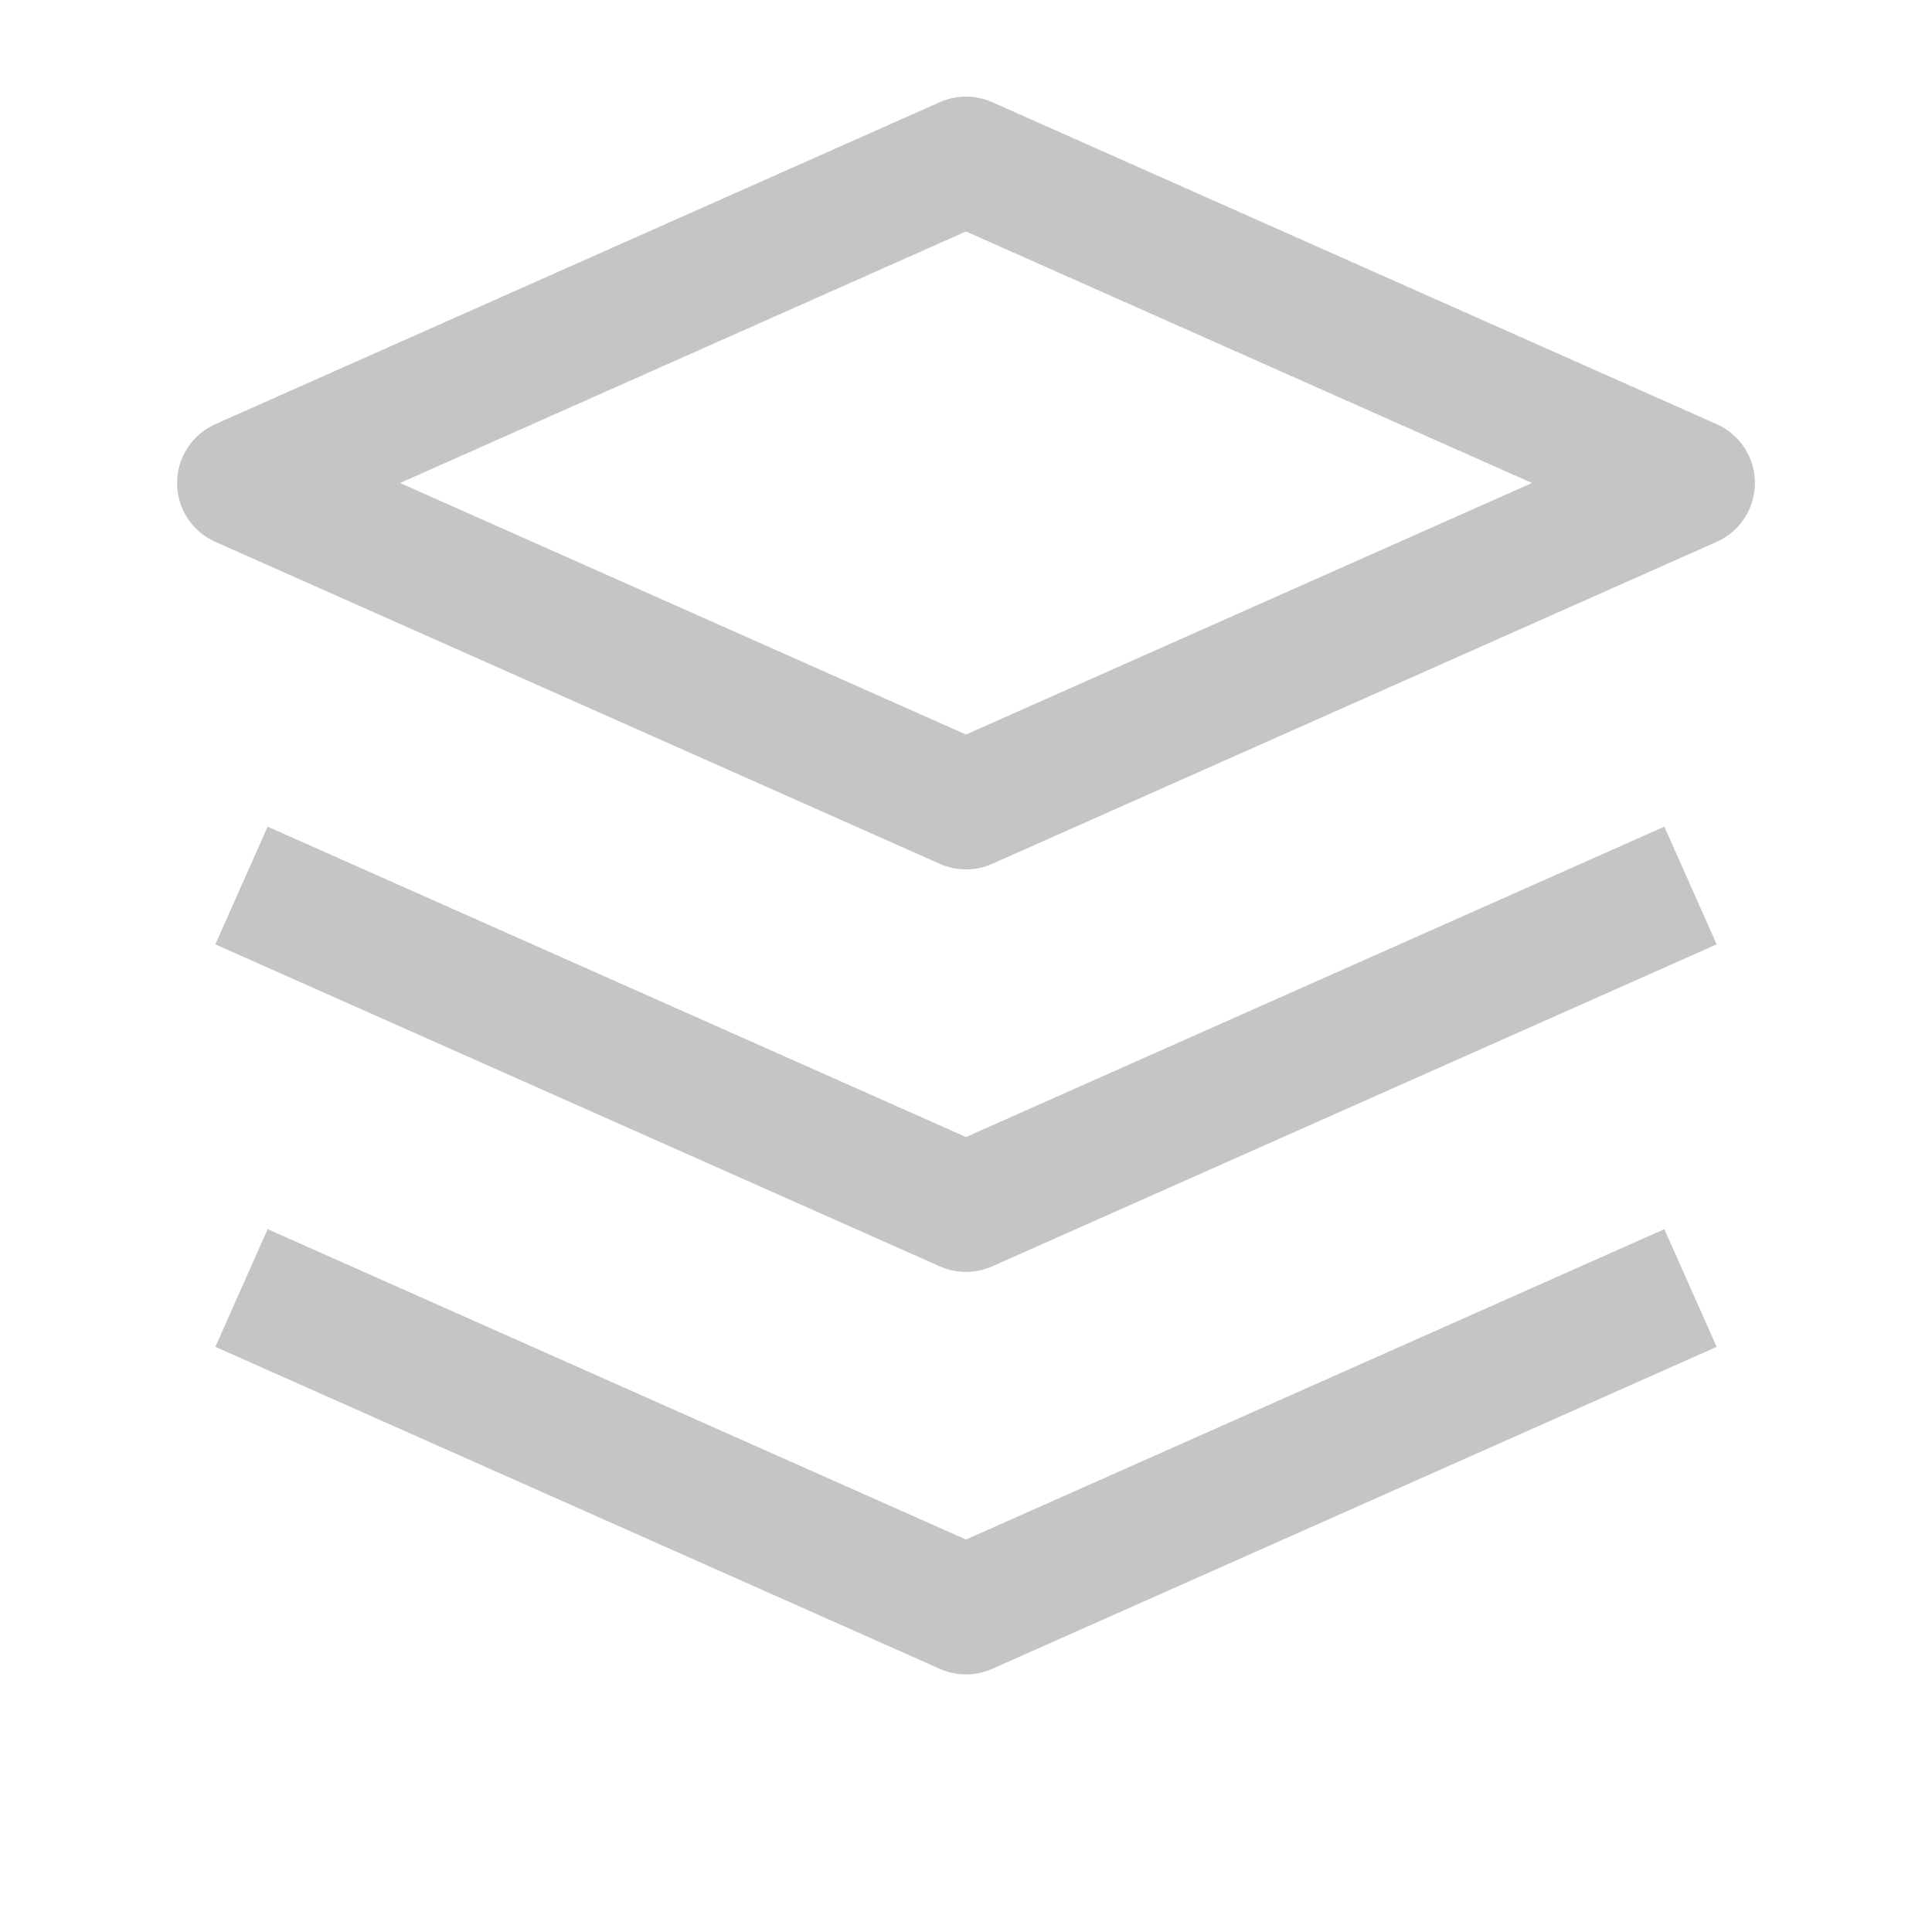
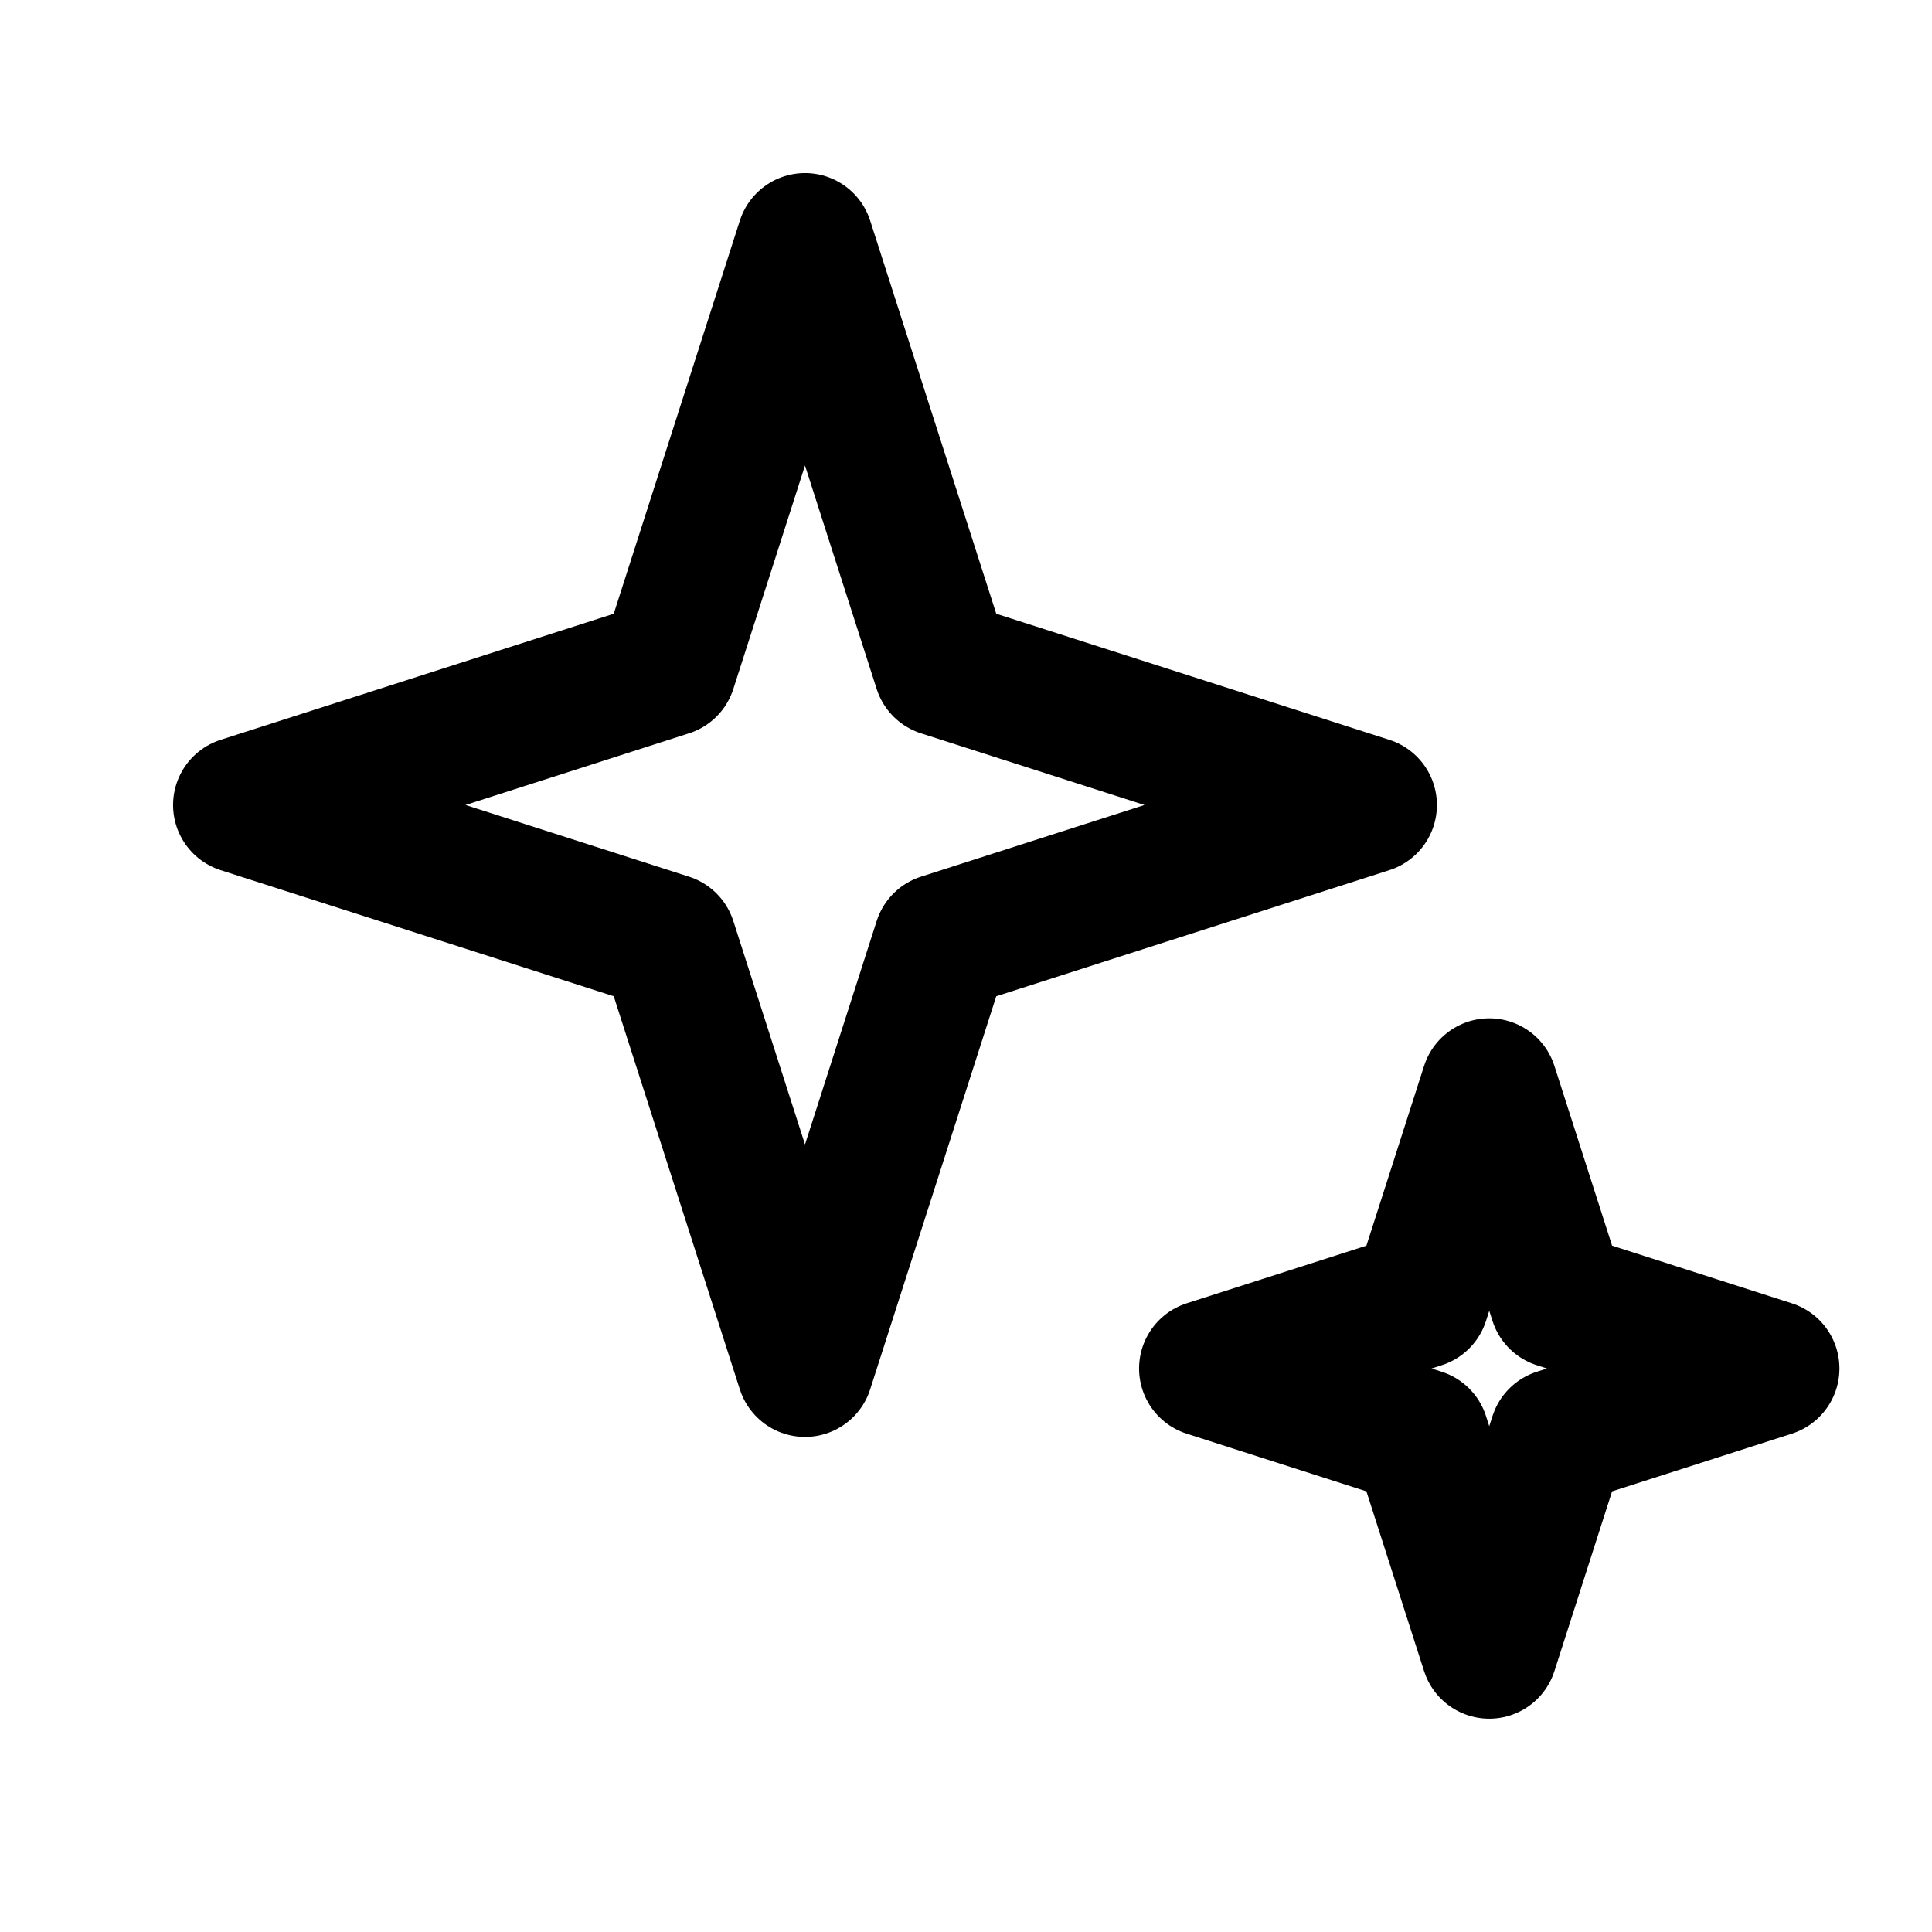
- <svg xmlns="http://www.w3.org/2000/svg" width="24" height="24" viewBox="0 0 24 24" fill="none" stroke="#c5c5c5" stroke-width="1.6" stroke-linejoin="round">
-   <path d="M3 6 12 2l9 4-9 4zM3 11l9 4 9-4M3 16l9 4 9-4" />
+ <svg xmlns="http://www.w3.org/2000/svg" width="24" height="24" viewBox="0 0 24 24" fill="none" stroke="currentColor" stroke-width="1.7" stroke-linecap="round" stroke-linejoin="round">
+   <path d="M10 3l1.7 5.3L17 10l-5.3 1.7L10 17l-1.7-5.3L3 10l5.3-1.7L10 3z" />
+   <path d="M18.5 13.5l.85 2.65L22 17l-2.65.85-.85 2.65-.85-2.65L15 17l2.65-.85.85-2.65z" />
</svg>
